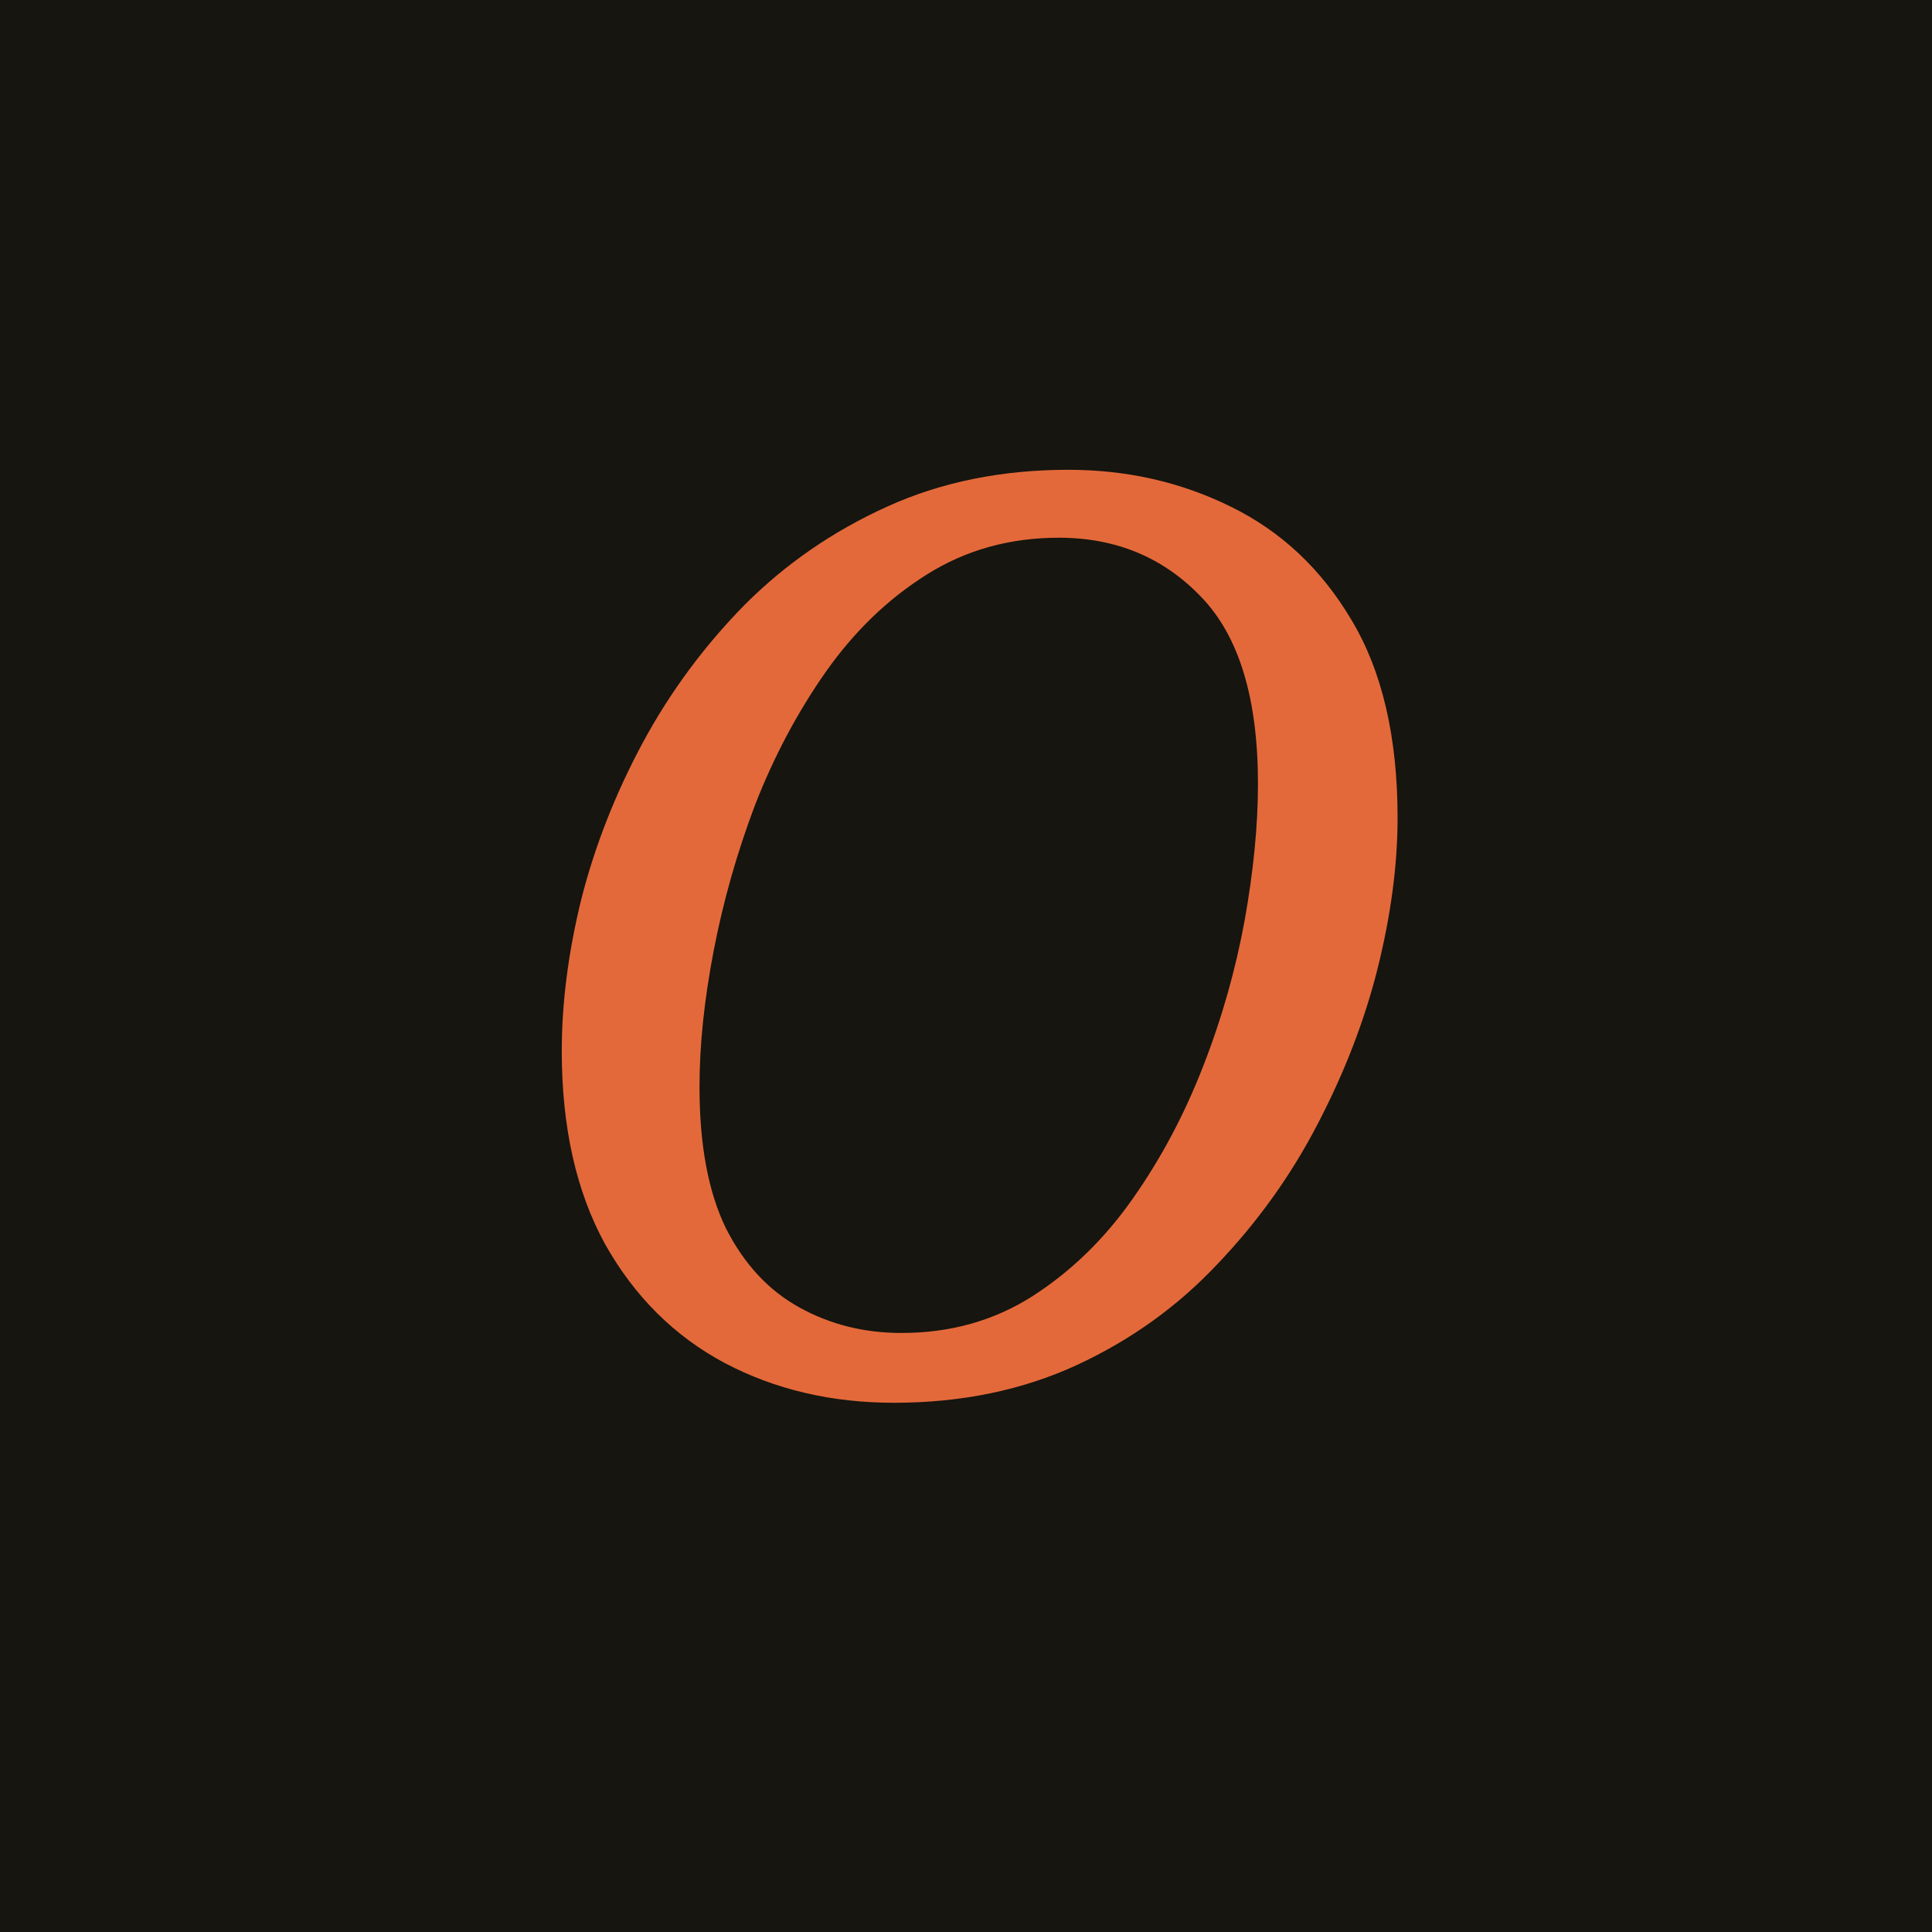
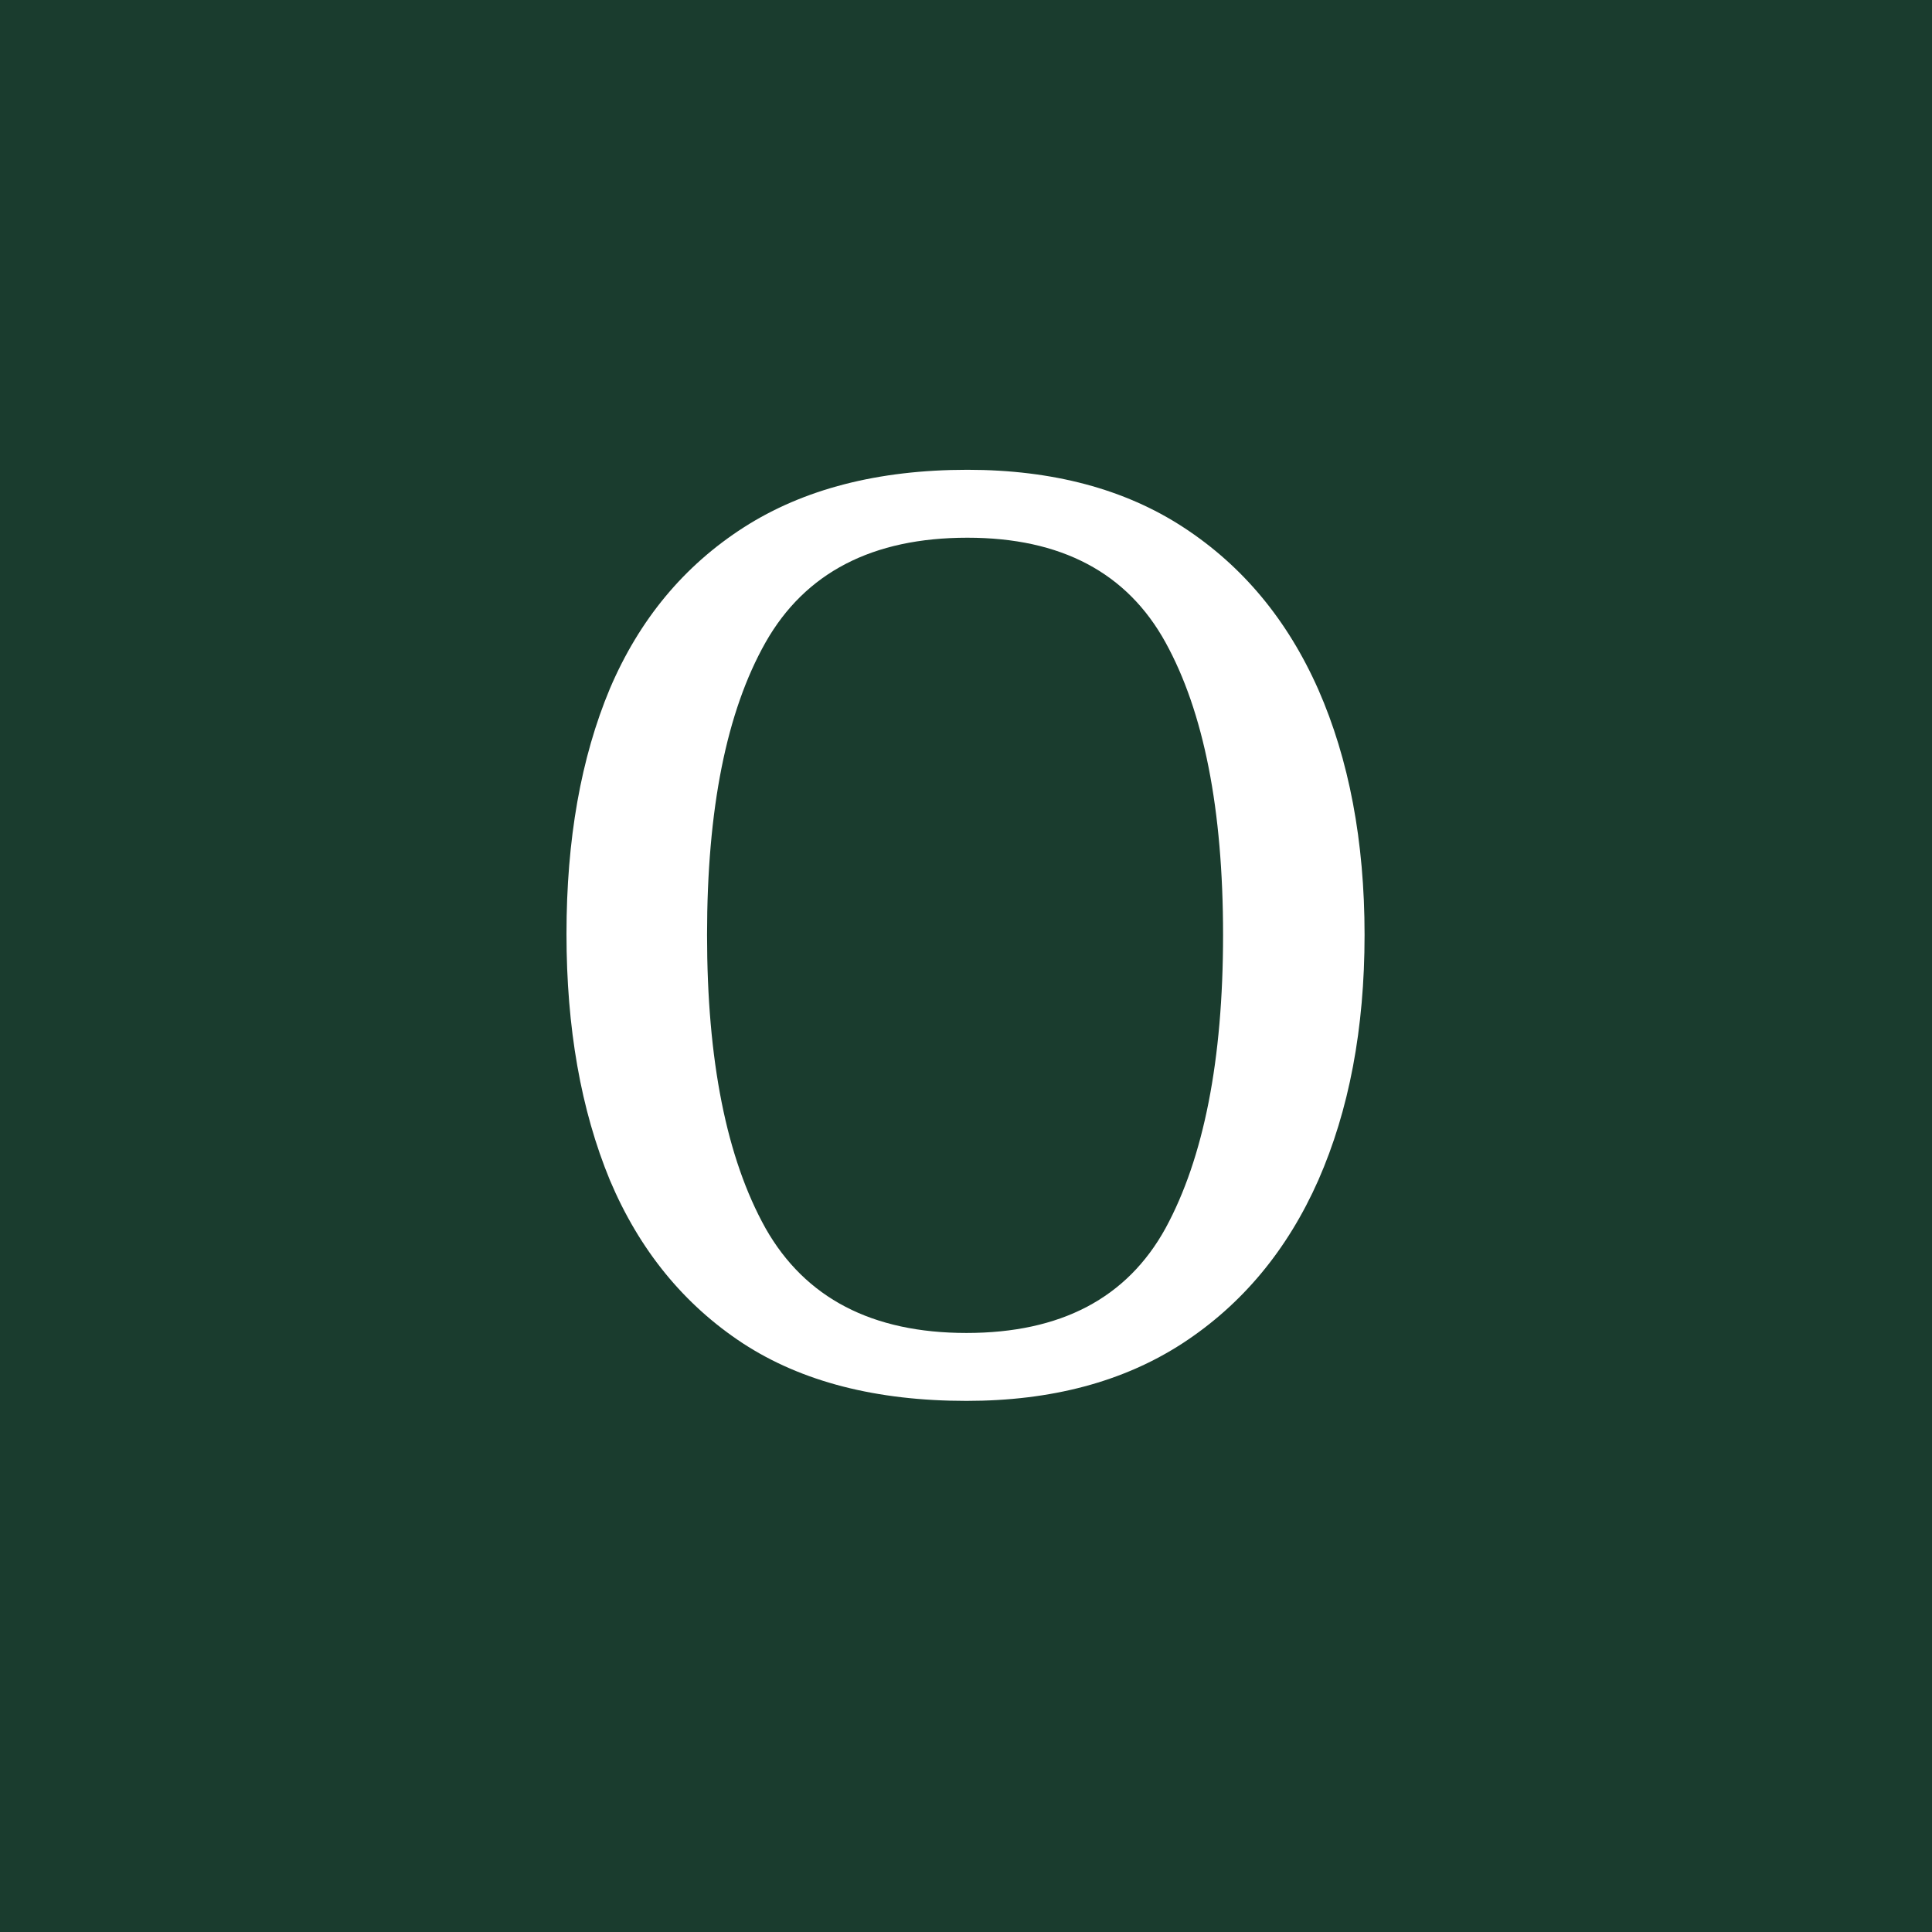
<svg xmlns="http://www.w3.org/2000/svg" viewBox="0 0 32 32">
-   <rect width="32" height="32" fill="#16150f" />
-   <text x="16" y="23" text-anchor="middle" font-family="Georgia, serif" font-size="21" font-style="italic" fill="#e4693a">O</text>
+   <rect width="32" height="32" fill="#1a3c2e" />
+   <text x="16" y="23" text-anchor="middle" font-family="Georgia, serif" font-size="21" fill="#ffffff">O</text>
</svg>
